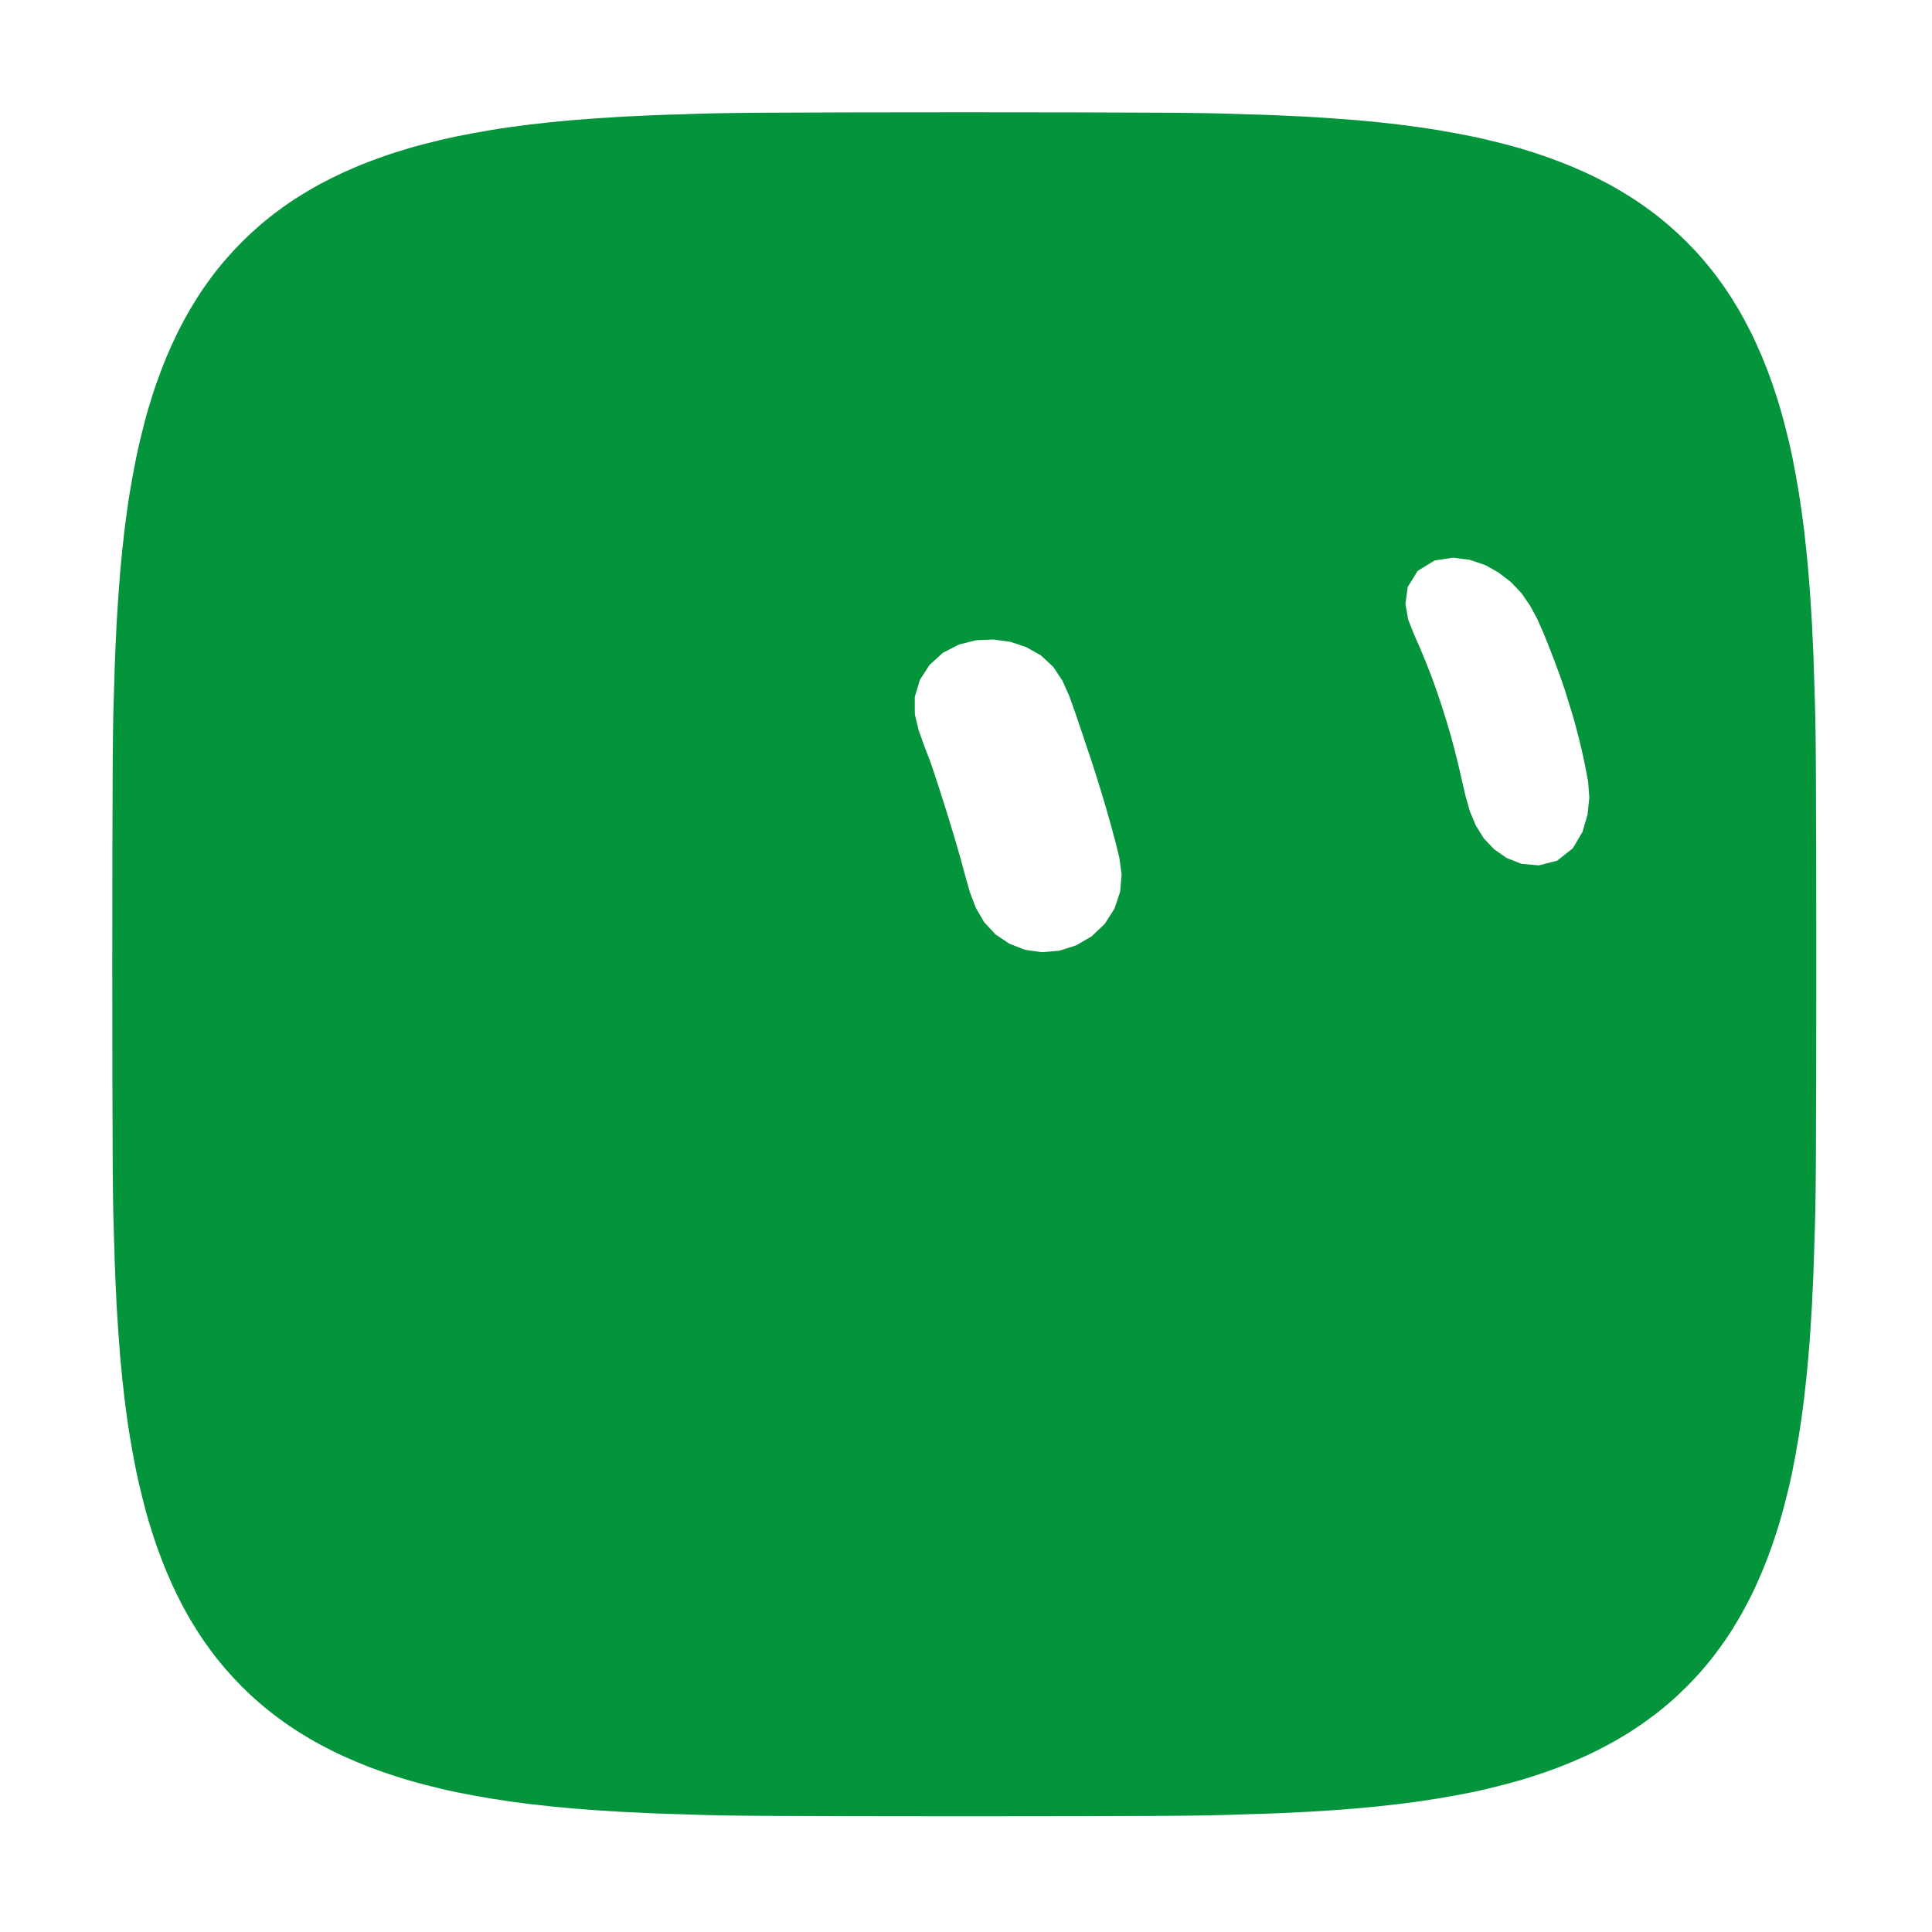
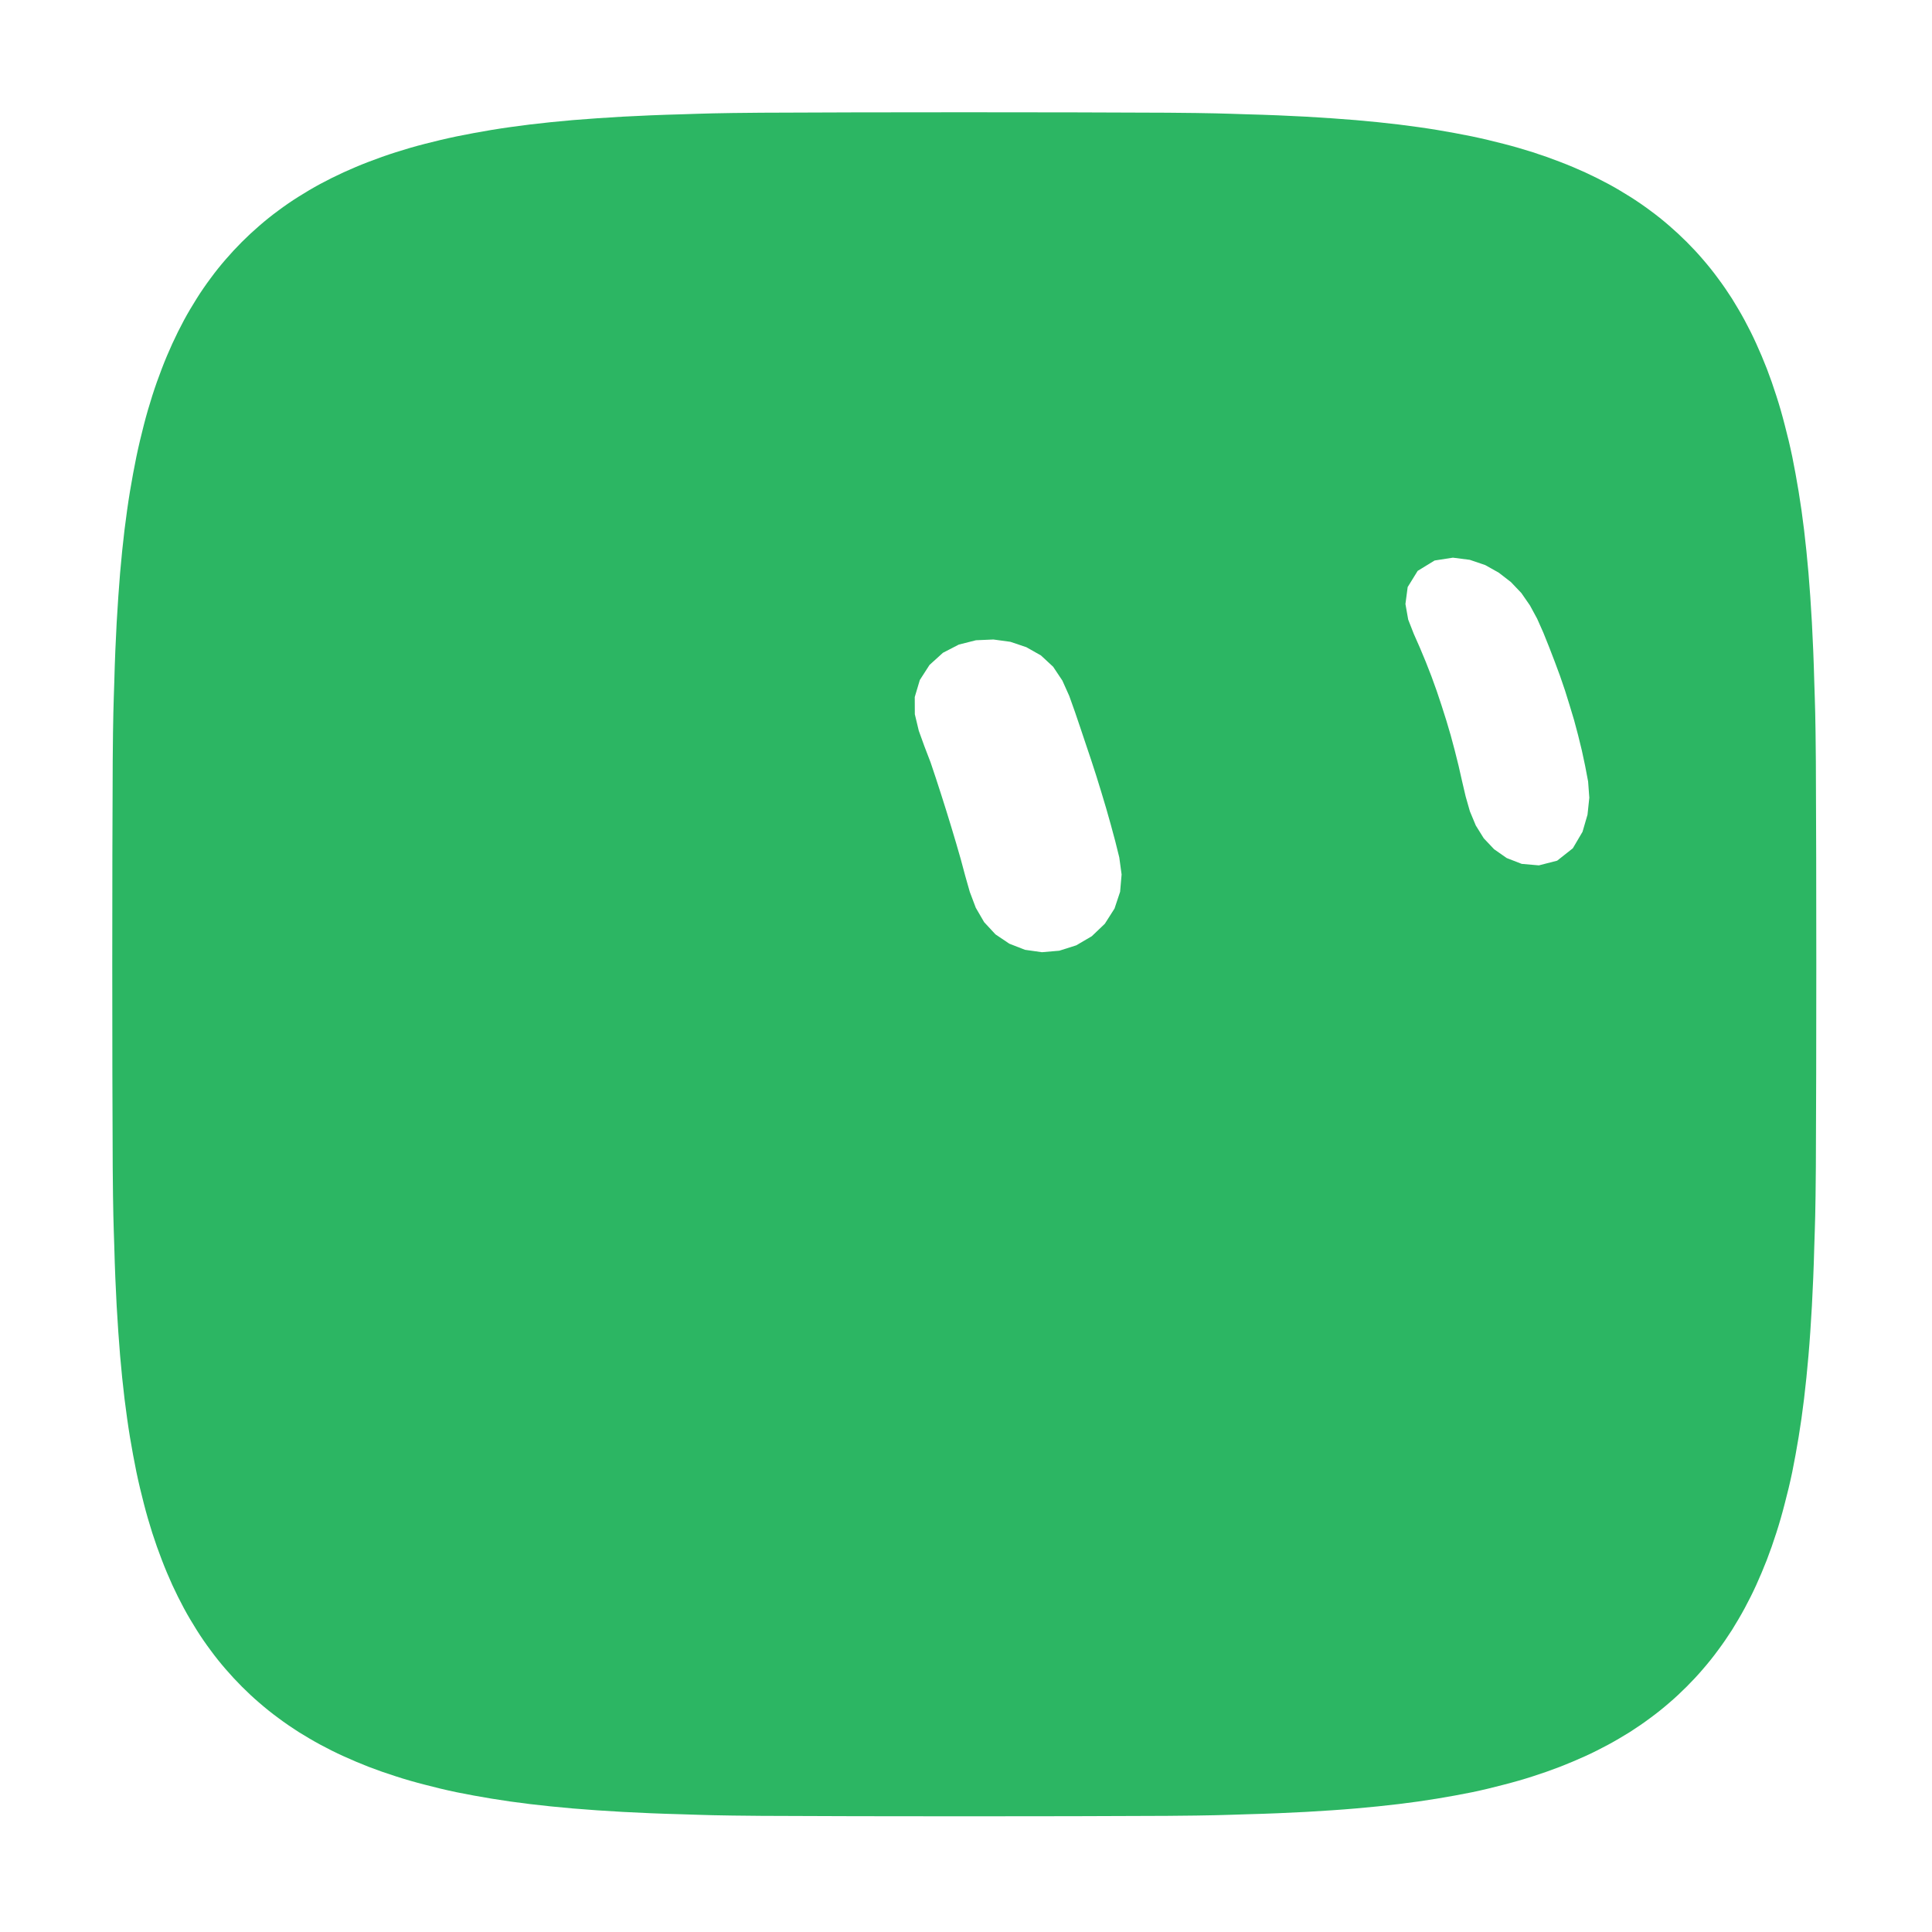
<svg xmlns="http://www.w3.org/2000/svg" width="229" height="229" viewBox="-15 -15 259 259">
  <g class="grok-bot-mark" data-official-id="squircle" data-picker-shape="rounded-square">
-     <path class="grok-bot-mark__compound" fill="#03943C" fill-rule="evenodd" d="M228.49 114.27C228.49 123.33 228.47 135.16 228.43 141.46C228.38 147.76 228.32 148.96 228.22 152.06C228.14 155.17 228.03 157.62 227.9 160.07C227.76 162.51 227.62 164.66 227.44 166.73C227.26 168.8 227.07 170.68 226.85 172.5C226.63 174.33 226.39 176.01 226.12 177.65C225.85 179.28 225.57 180.82 225.27 182.31C224.96 183.8 224.62 185.2 224.26 186.56C223.91 187.93 223.54 189.23 223.13 190.49C222.73 191.74 222.31 192.94 221.86 194.11C221.41 195.27 220.93 196.39 220.44 197.48C219.95 198.56 219.43 199.59 218.88 200.61C218.34 201.61 217.76 202.58 217.18 203.52C216.58 204.46 215.96 205.36 215.31 206.23C214.67 207.11 213.99 207.95 213.29 208.76C212.6 209.57 211.87 210.35 211.11 211.11C210.35 211.87 209.57 212.6 208.76 213.29C207.95 213.99 207.11 214.67 206.23 215.31C205.36 215.96 204.46 216.58 203.52 217.18C202.58 217.76 201.61 218.34 200.61 218.88C199.59 219.43 198.56 219.95 197.48 220.44C196.39 220.93 195.27 221.41 194.11 221.86C192.94 222.31 191.74 222.73 190.49 223.13C189.23 223.54 187.93 223.91 186.56 224.26C185.2 224.62 183.8 224.96 182.31 225.27C180.82 225.57 179.28 225.85 177.65 226.12C176.01 226.39 174.33 226.63 172.5 226.85C170.68 227.07 168.8 227.26 166.73 227.44C164.66 227.62 162.51 227.76 160.07 227.9C157.62 228.03 155.17 228.14 152.06 228.22C148.96 228.32 147.76 228.38 141.46 228.43C135.16 228.47 123.33 228.49 114.27 228.49C105.21 228.49 93.39 228.47 87.08 228.43C80.78 228.38 79.58 228.32 76.48 228.22C73.38 228.14 70.92 228.03 68.48 227.9C66.03 227.76 63.9 227.62 61.81 227.44C59.74 227.26 57.87 227.07 56.04 226.85C54.21 226.63 52.53 226.39 50.89 226.12C49.26 225.85 47.72 225.57 46.24 225.27C44.75 224.96 43.34 224.62 41.98 224.26C40.61 223.91 39.31 223.54 38.06 223.13C36.8 222.73 35.6 222.31 34.43 221.86C33.27 221.41 32.15 220.93 31.07 220.44C29.98 219.95 28.95 219.43 27.93 218.88C26.93 218.34 25.96 217.76 25.02 217.18C24.08 216.58 23.18 215.96 22.31 215.31C21.43 214.67 20.59 213.99 19.78 213.29C18.97 212.6 18.19 211.87 17.43 211.11C16.67 210.35 15.95 209.57 15.25 208.76C14.55 207.95 13.87 207.11 13.23 206.23C12.58 205.36 11.96 204.46 11.37 203.52C10.78 202.58 10.2 201.61 9.66 200.61C9.11 199.59 8.6 198.56 8.1 197.48C7.61 196.39 7.13 195.27 6.69 194.11C6.24 192.94 5.81 191.74 5.41 190.49C5.01 189.23 4.63 187.93 4.28 186.56C3.93 185.2 3.59 183.8 3.28 182.31C2.98 180.82 2.69 179.28 2.42 177.65C2.15 176.01 1.92 174.33 1.69 172.5C1.47 170.68 1.28 168.8 1.1 166.73C0.93 164.66 0.78 162.51 0.64 160.07C0.51 157.62 0.4 155.17 0.32 152.06C0.22 148.96 0.16 147.76 0.11 141.46C0.07 135.16 0.05 123.33 0.05 114.27C0.05 105.21 0.07 93.39 0.11 87.08C0.16 80.78 0.22 79.58 0.32 76.48C0.4 73.38 0.51 70.92 0.64 68.48C0.78 66.03 0.93 63.9 1.1 61.81C1.28 59.74 1.47 57.87 1.69 56.04C1.92 54.21 2.15 52.53 2.42 50.89C2.69 49.26 2.98 47.72 3.28 46.24C3.59 44.75 3.93 43.34 4.28 41.98C4.63 40.61 5.01 39.31 5.41 38.06C5.81 36.8 6.24 35.6 6.69 34.43C7.13 33.27 7.61 32.15 8.1 31.07C8.6 29.98 9.11 28.95 9.66 27.93C10.2 26.93 10.78 25.96 11.37 25.02C11.96 24.08 12.58 23.18 13.23 22.31C13.87 21.43 14.55 20.59 15.25 19.78C15.95 18.97 16.67 18.19 17.43 17.43C18.19 16.67 18.97 15.95 19.78 15.25C20.59 14.55 21.43 13.87 22.31 13.23C23.18 12.58 24.08 11.96 25.02 11.37C25.96 10.78 26.93 10.2 27.93 9.66C28.95 9.11 29.98 8.6 31.07 8.1C32.15 7.61 33.27 7.13 34.43 6.69C35.6 6.24 36.8 5.81 38.06 5.41C39.31 5.01 40.61 4.63 41.98 4.28C43.34 3.93 44.75 3.59 46.24 3.28C47.72 2.98 49.26 2.69 50.89 2.42C52.53 2.15 54.21 1.92 56.04 1.69C57.87 1.47 59.74 1.28 61.81 1.1C63.9 0.93 66.03 0.78 68.48 0.64C70.92 0.51 73.38 0.4 76.48 0.32C79.58 0.22 80.78 0.16 87.08 0.11C93.39 0.07 105.21 0.05 114.27 0.05C123.33 0.05 135.16 0.07 141.46 0.11C147.76 0.16 148.96 0.22 152.06 0.32C155.17 0.4 157.62 0.51 160.07 0.64C162.51 0.78 164.66 0.93 166.73 1.1C168.8 1.28 170.68 1.47 172.5 1.69C174.33 1.92 176.01 2.15 177.65 2.42C179.28 2.69 180.82 2.98 182.31 3.28C183.8 3.59 185.2 3.93 186.56 4.28C187.93 4.63 189.23 5.01 190.49 5.41C191.74 5.81 192.94 6.24 194.11 6.69C195.27 7.13 196.39 7.61 197.48 8.1C198.56 8.6 199.59 9.11 200.61 9.66C201.61 10.2 202.58 10.78 203.52 11.37C204.46 11.96 205.36 12.58 206.23 13.23C207.11 13.87 207.95 14.55 208.76 15.25C209.57 15.95 210.35 16.67 211.11 17.43C211.87 18.19 212.6 18.97 213.29 19.78C213.99 20.59 214.67 21.43 215.31 22.31C215.96 23.18 216.58 24.08 217.18 25.02C217.76 25.96 218.34 26.93 218.88 27.93C219.43 28.95 219.95 29.98 220.44 31.07C220.93 32.15 221.41 33.27 221.86 34.43C222.31 35.6 222.73 36.8 223.13 38.06C223.54 39.31 223.91 40.61 224.26 41.98C224.62 43.34 224.96 44.75 225.27 46.24C225.57 47.72 225.85 49.26 226.12 50.89C226.39 52.53 226.63 54.21 226.85 56.04C227.07 57.87 227.26 59.74 227.44 61.81C227.62 63.9 227.76 66.03 227.9 68.48C228.03 70.92 228.14 73.38 228.22 76.48C228.32 79.58 228.38 80.78 228.43 87.08C228.47 93.39 228.49 105.21 228.49 114.27Z M118.17 70.73L120.45 71.04L122.59 71.76L124.55 72.87L126.18 74.38L127.42 76.24L128.34 78.29L129.10 80.42L129.83 82.57L130.55 84.72L131.27 86.86L131.97 89.02L132.64 91.19L133.29 93.36L133.91 95.55L134.50 97.74L135.05 99.95L135.36 102.23L135.16 104.55L134.41 106.80L133.11 108.84L131.36 110.51L129.28 111.73L127.01 112.45L124.68 112.65L122.41 112.33L120.31 111.51L118.45 110.26L116.93 108.62L115.81 106.69L115.01 104.57L114.39 102.39L113.80 100.19L113.17 98.01L112.52 95.84L111.85 93.66L111.17 91.51L110.47 89.35L109.75 87.20L108.94 85.09L108.17 82.96L107.64 80.75L107.63 78.44L108.31 76.16L109.61 74.14L111.41 72.51L113.54 71.41L115.84 70.83Z M179.77 59.76L182.04 60.05L184.10 60.75L185.92 61.77L187.55 63.03L188.95 64.50L190.10 66.16L191.07 67.95L191.90 69.82L192.67 71.74L193.41 73.66L194.13 75.60L194.80 77.56L195.42 79.55L196.02 81.54L196.56 83.57L197.06 85.61L197.50 87.67L197.90 89.77L198.06 91.94L197.82 94.21L197.15 96.51L195.85 98.72L193.75 100.38L191.30 101.01L189.00 100.81L186.99 100.03L185.30 98.85L183.91 97.38L182.84 95.66L182.05 93.76L181.48 91.76L181.00 89.71L180.53 87.64L180.02 85.60L179.48 83.58L178.89 81.58L178.26 79.60L177.60 77.62L176.90 75.68L176.15 73.76L175.36 71.86L174.53 69.98L173.78 68.06L173.41 65.97L173.71 63.70L175.05 61.53L177.32 60.14Z" />
+     <path class="grok-bot-mark__compound" fill="#2CB663" fill-rule="evenodd" d="M228.49 114.27C228.49 123.33 228.47 135.16 228.43 141.46C228.38 147.76 228.32 148.96 228.22 152.06C228.14 155.17 228.03 157.62 227.9 160.07C227.76 162.51 227.62 164.66 227.44 166.73C227.26 168.8 227.07 170.68 226.85 172.5C226.63 174.33 226.39 176.01 226.12 177.65C225.85 179.28 225.57 180.82 225.27 182.31C224.96 183.8 224.62 185.2 224.26 186.56C223.91 187.93 223.54 189.23 223.13 190.49C222.73 191.74 222.31 192.94 221.86 194.11C221.41 195.27 220.93 196.39 220.44 197.48C219.95 198.56 219.43 199.59 218.88 200.61C218.34 201.61 217.76 202.58 217.18 203.52C216.58 204.46 215.96 205.36 215.31 206.23C214.67 207.11 213.99 207.95 213.29 208.76C212.6 209.57 211.87 210.35 211.11 211.11C210.35 211.87 209.57 212.6 208.76 213.29C207.95 213.99 207.11 214.67 206.23 215.31C205.36 215.96 204.46 216.58 203.52 217.18C202.58 217.76 201.61 218.34 200.61 218.88C199.59 219.43 198.56 219.95 197.48 220.44C196.39 220.93 195.27 221.41 194.11 221.86C192.94 222.31 191.74 222.73 190.49 223.13C189.23 223.54 187.93 223.91 186.56 224.26C185.2 224.62 183.8 224.96 182.31 225.27C180.82 225.57 179.28 225.85 177.65 226.12C176.01 226.39 174.33 226.63 172.5 226.85C170.68 227.07 168.8 227.26 166.73 227.44C164.66 227.62 162.51 227.76 160.07 227.9C157.62 228.03 155.17 228.14 152.06 228.22C148.96 228.32 147.76 228.38 141.46 228.43C135.16 228.47 123.33 228.49 114.27 228.49C105.21 228.49 93.39 228.47 87.08 228.43C80.78 228.38 79.58 228.32 76.48 228.22C73.38 228.14 70.92 228.03 68.48 227.9C66.03 227.76 63.9 227.62 61.81 227.44C59.74 227.26 57.87 227.07 56.04 226.85C54.21 226.63 52.53 226.39 50.89 226.12C49.26 225.85 47.72 225.57 46.24 225.27C44.75 224.96 43.34 224.62 41.98 224.26C40.61 223.91 39.31 223.54 38.06 223.13C36.8 222.73 35.6 222.31 34.43 221.86C33.27 221.41 32.15 220.93 31.07 220.44C29.98 219.95 28.95 219.43 27.93 218.88C26.93 218.34 25.96 217.76 25.02 217.18C24.08 216.58 23.18 215.96 22.31 215.31C21.43 214.67 20.59 213.99 19.78 213.29C18.97 212.6 18.19 211.87 17.43 211.11C16.67 210.35 15.95 209.57 15.25 208.76C14.55 207.95 13.87 207.11 13.23 206.23C12.58 205.36 11.96 204.46 11.37 203.52C10.78 202.58 10.2 201.61 9.66 200.61C9.11 199.59 8.6 198.56 8.1 197.48C7.61 196.39 7.13 195.27 6.69 194.11C6.24 192.94 5.81 191.74 5.41 190.49C5.01 189.23 4.63 187.93 4.28 186.56C3.93 185.2 3.59 183.8 3.28 182.31C2.98 180.82 2.69 179.28 2.42 177.65C2.15 176.01 1.92 174.33 1.69 172.5C1.47 170.68 1.28 168.8 1.1 166.73C0.93 164.66 0.78 162.51 0.64 160.07C0.51 157.62 0.4 155.17 0.32 152.06C0.22 148.96 0.16 147.76 0.11 141.46C0.07 135.16 0.05 123.33 0.05 114.27C0.05 105.21 0.07 93.39 0.11 87.08C0.16 80.78 0.22 79.58 0.32 76.48C0.4 73.38 0.51 70.92 0.64 68.48C0.78 66.03 0.93 63.9 1.1 61.81C1.28 59.74 1.47 57.87 1.69 56.04C1.92 54.21 2.15 52.53 2.42 50.89C2.69 49.26 2.98 47.72 3.28 46.24C3.59 44.75 3.93 43.34 4.28 41.98C4.63 40.61 5.01 39.31 5.41 38.06C5.81 36.8 6.24 35.6 6.69 34.43C7.13 33.27 7.61 32.15 8.1 31.07C8.6 29.98 9.11 28.95 9.66 27.93C10.2 26.93 10.78 25.96 11.37 25.02C11.96 24.08 12.58 23.18 13.23 22.31C13.87 21.43 14.55 20.59 15.25 19.78C15.95 18.97 16.67 18.19 17.43 17.43C18.19 16.67 18.97 15.95 19.78 15.25C20.59 14.55 21.43 13.87 22.31 13.23C23.18 12.58 24.08 11.96 25.02 11.37C25.96 10.78 26.93 10.2 27.93 9.66C28.95 9.11 29.98 8.6 31.07 8.1C32.15 7.61 33.27 7.13 34.43 6.69C35.6 6.24 36.8 5.81 38.06 5.41C39.31 5.01 40.61 4.63 41.98 4.28C43.34 3.93 44.75 3.59 46.24 3.28C47.72 2.98 49.26 2.69 50.89 2.42C52.53 2.15 54.21 1.92 56.04 1.69C57.87 1.47 59.74 1.28 61.81 1.1C63.9 0.93 66.03 0.78 68.48 0.64C70.92 0.51 73.38 0.4 76.48 0.32C79.58 0.22 80.78 0.16 87.08 0.11C93.39 0.07 105.21 0.05 114.27 0.05C123.33 0.05 135.16 0.07 141.46 0.11C147.76 0.16 148.96 0.22 152.06 0.32C155.17 0.4 157.62 0.51 160.07 0.64C162.51 0.78 164.66 0.93 166.73 1.1C168.8 1.28 170.68 1.47 172.5 1.69C174.33 1.92 176.01 2.15 177.65 2.42C179.28 2.69 180.82 2.98 182.31 3.28C183.8 3.59 185.2 3.93 186.56 4.28C187.93 4.63 189.23 5.01 190.49 5.41C191.74 5.81 192.94 6.24 194.11 6.69C195.27 7.13 196.39 7.61 197.48 8.1C198.56 8.6 199.59 9.11 200.61 9.66C201.61 10.2 202.58 10.78 203.52 11.37C204.46 11.96 205.36 12.58 206.23 13.23C207.11 13.87 207.95 14.55 208.76 15.25C209.57 15.95 210.35 16.67 211.11 17.43C211.87 18.19 212.6 18.97 213.29 19.78C213.99 20.59 214.67 21.43 215.31 22.31C215.96 23.18 216.58 24.08 217.18 25.02C217.76 25.96 218.34 26.93 218.88 27.93C219.43 28.95 219.95 29.98 220.44 31.07C220.93 32.15 221.41 33.27 221.86 34.43C222.31 35.6 222.73 36.8 223.13 38.06C223.54 39.31 223.91 40.61 224.26 41.98C224.62 43.34 224.96 44.75 225.27 46.24C225.57 47.72 225.85 49.26 226.12 50.89C226.39 52.53 226.63 54.21 226.85 56.04C227.07 57.87 227.26 59.74 227.44 61.81C227.62 63.9 227.76 66.03 227.9 68.48C228.03 70.92 228.14 73.38 228.22 76.48C228.32 79.58 228.38 80.78 228.43 87.08C228.47 93.39 228.49 105.21 228.49 114.27Z M118.17 70.73L120.45 71.04L122.59 71.76L124.55 72.87L126.18 74.38L127.42 76.24L128.34 78.29L129.10 80.42L129.83 82.57L130.55 84.72L131.27 86.86L131.97 89.02L132.64 91.19L133.29 93.36L133.91 95.55L134.50 97.74L135.05 99.95L135.36 102.23L135.16 104.55L134.41 106.80L133.11 108.84L131.36 110.51L129.28 111.73L127.01 112.45L124.68 112.65L122.41 112.33L120.31 111.51L118.45 110.26L116.93 108.62L115.81 106.69L115.01 104.57L114.39 102.39L113.80 100.19L113.17 98.01L112.52 95.84L111.85 93.66L111.17 91.51L110.47 89.35L109.75 87.20L108.94 85.09L108.17 82.96L107.64 80.75L107.63 78.44L108.31 76.16L109.61 74.14L111.41 72.51L113.54 71.41L115.84 70.83Z M179.77 59.76L182.04 60.05L184.10 60.75L185.92 61.77L187.55 63.03L188.95 64.50L190.10 66.16L191.07 67.95L191.90 69.82L192.67 71.74L193.41 73.66L194.13 75.60L194.80 77.56L195.42 79.55L196.02 81.54L196.56 83.57L197.06 85.61L197.50 87.67L197.90 89.77L198.06 91.94L197.82 94.21L197.15 96.51L195.85 98.72L193.75 100.38L191.30 101.01L189.00 100.81L186.99 100.03L185.30 98.85L183.91 97.38L182.84 95.66L182.05 93.76L181.48 91.76L181.00 89.71L180.53 87.64L180.02 85.60L179.48 83.58L178.89 81.58L178.26 79.60L177.60 77.62L176.90 75.68L176.15 73.76L175.36 71.86L174.53 69.98L173.78 68.06L173.41 65.97L173.71 63.70L175.05 61.53L177.32 60.14Z" />
  </g>
</svg>
